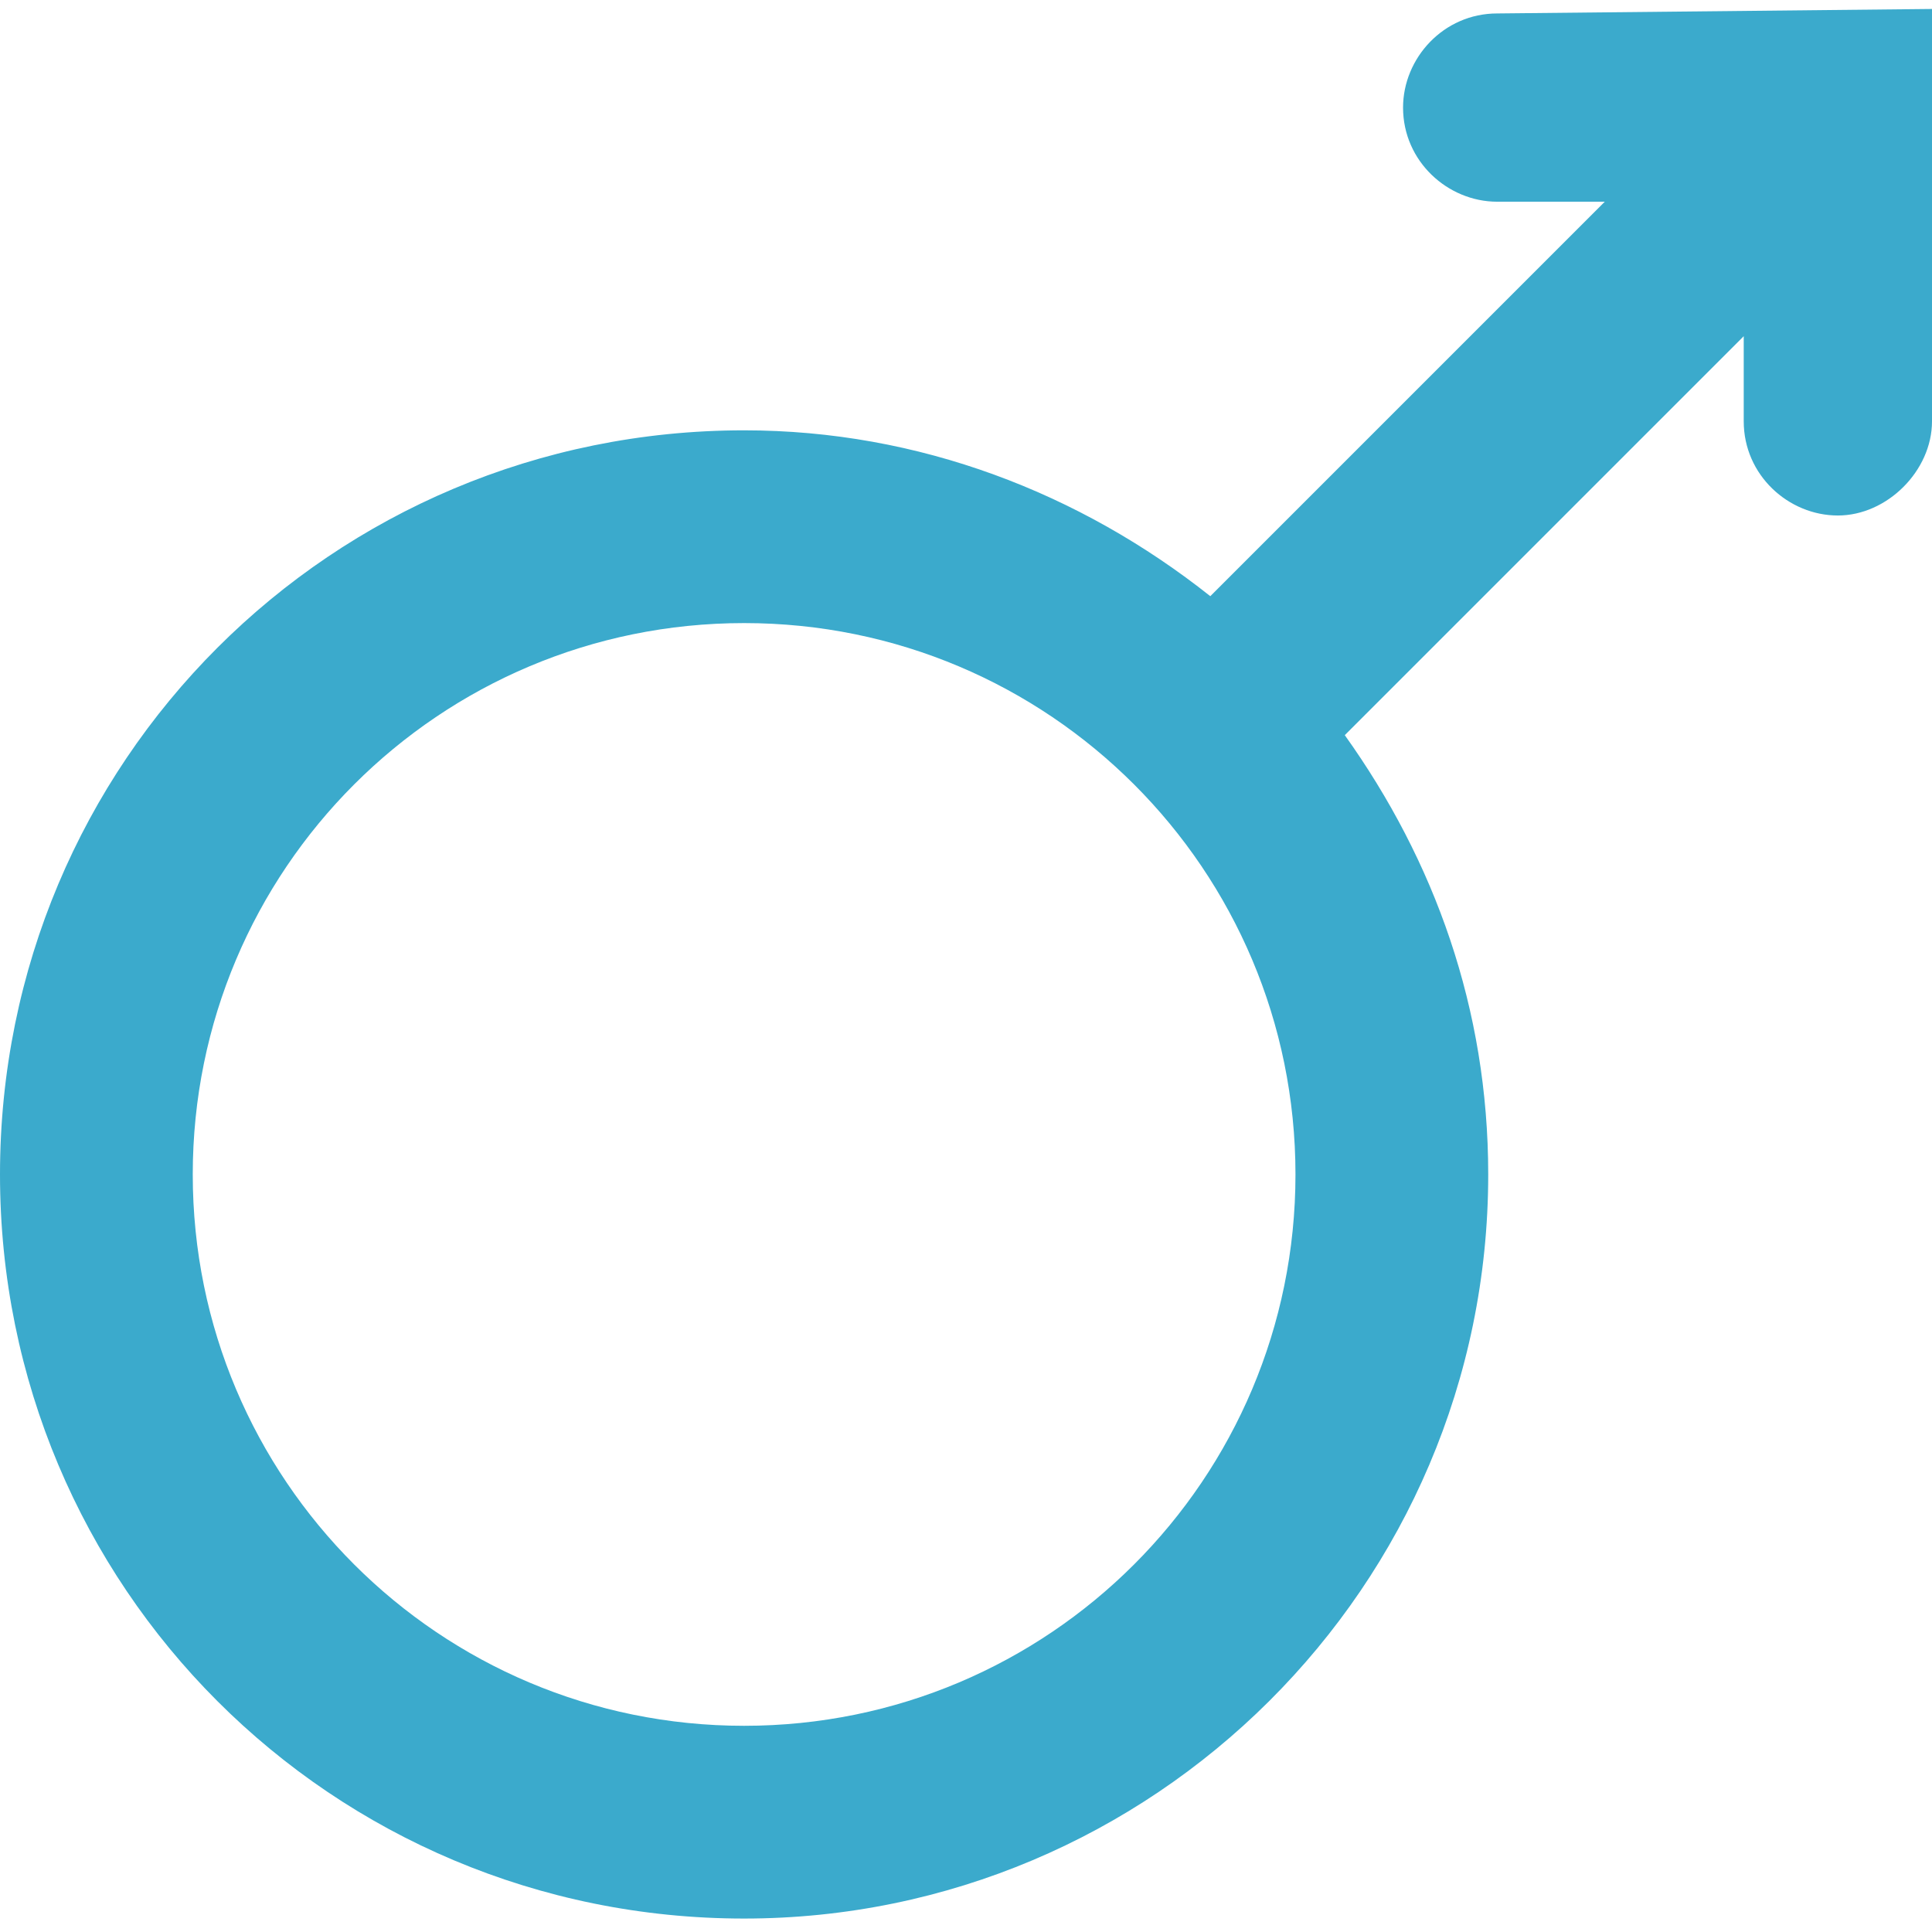
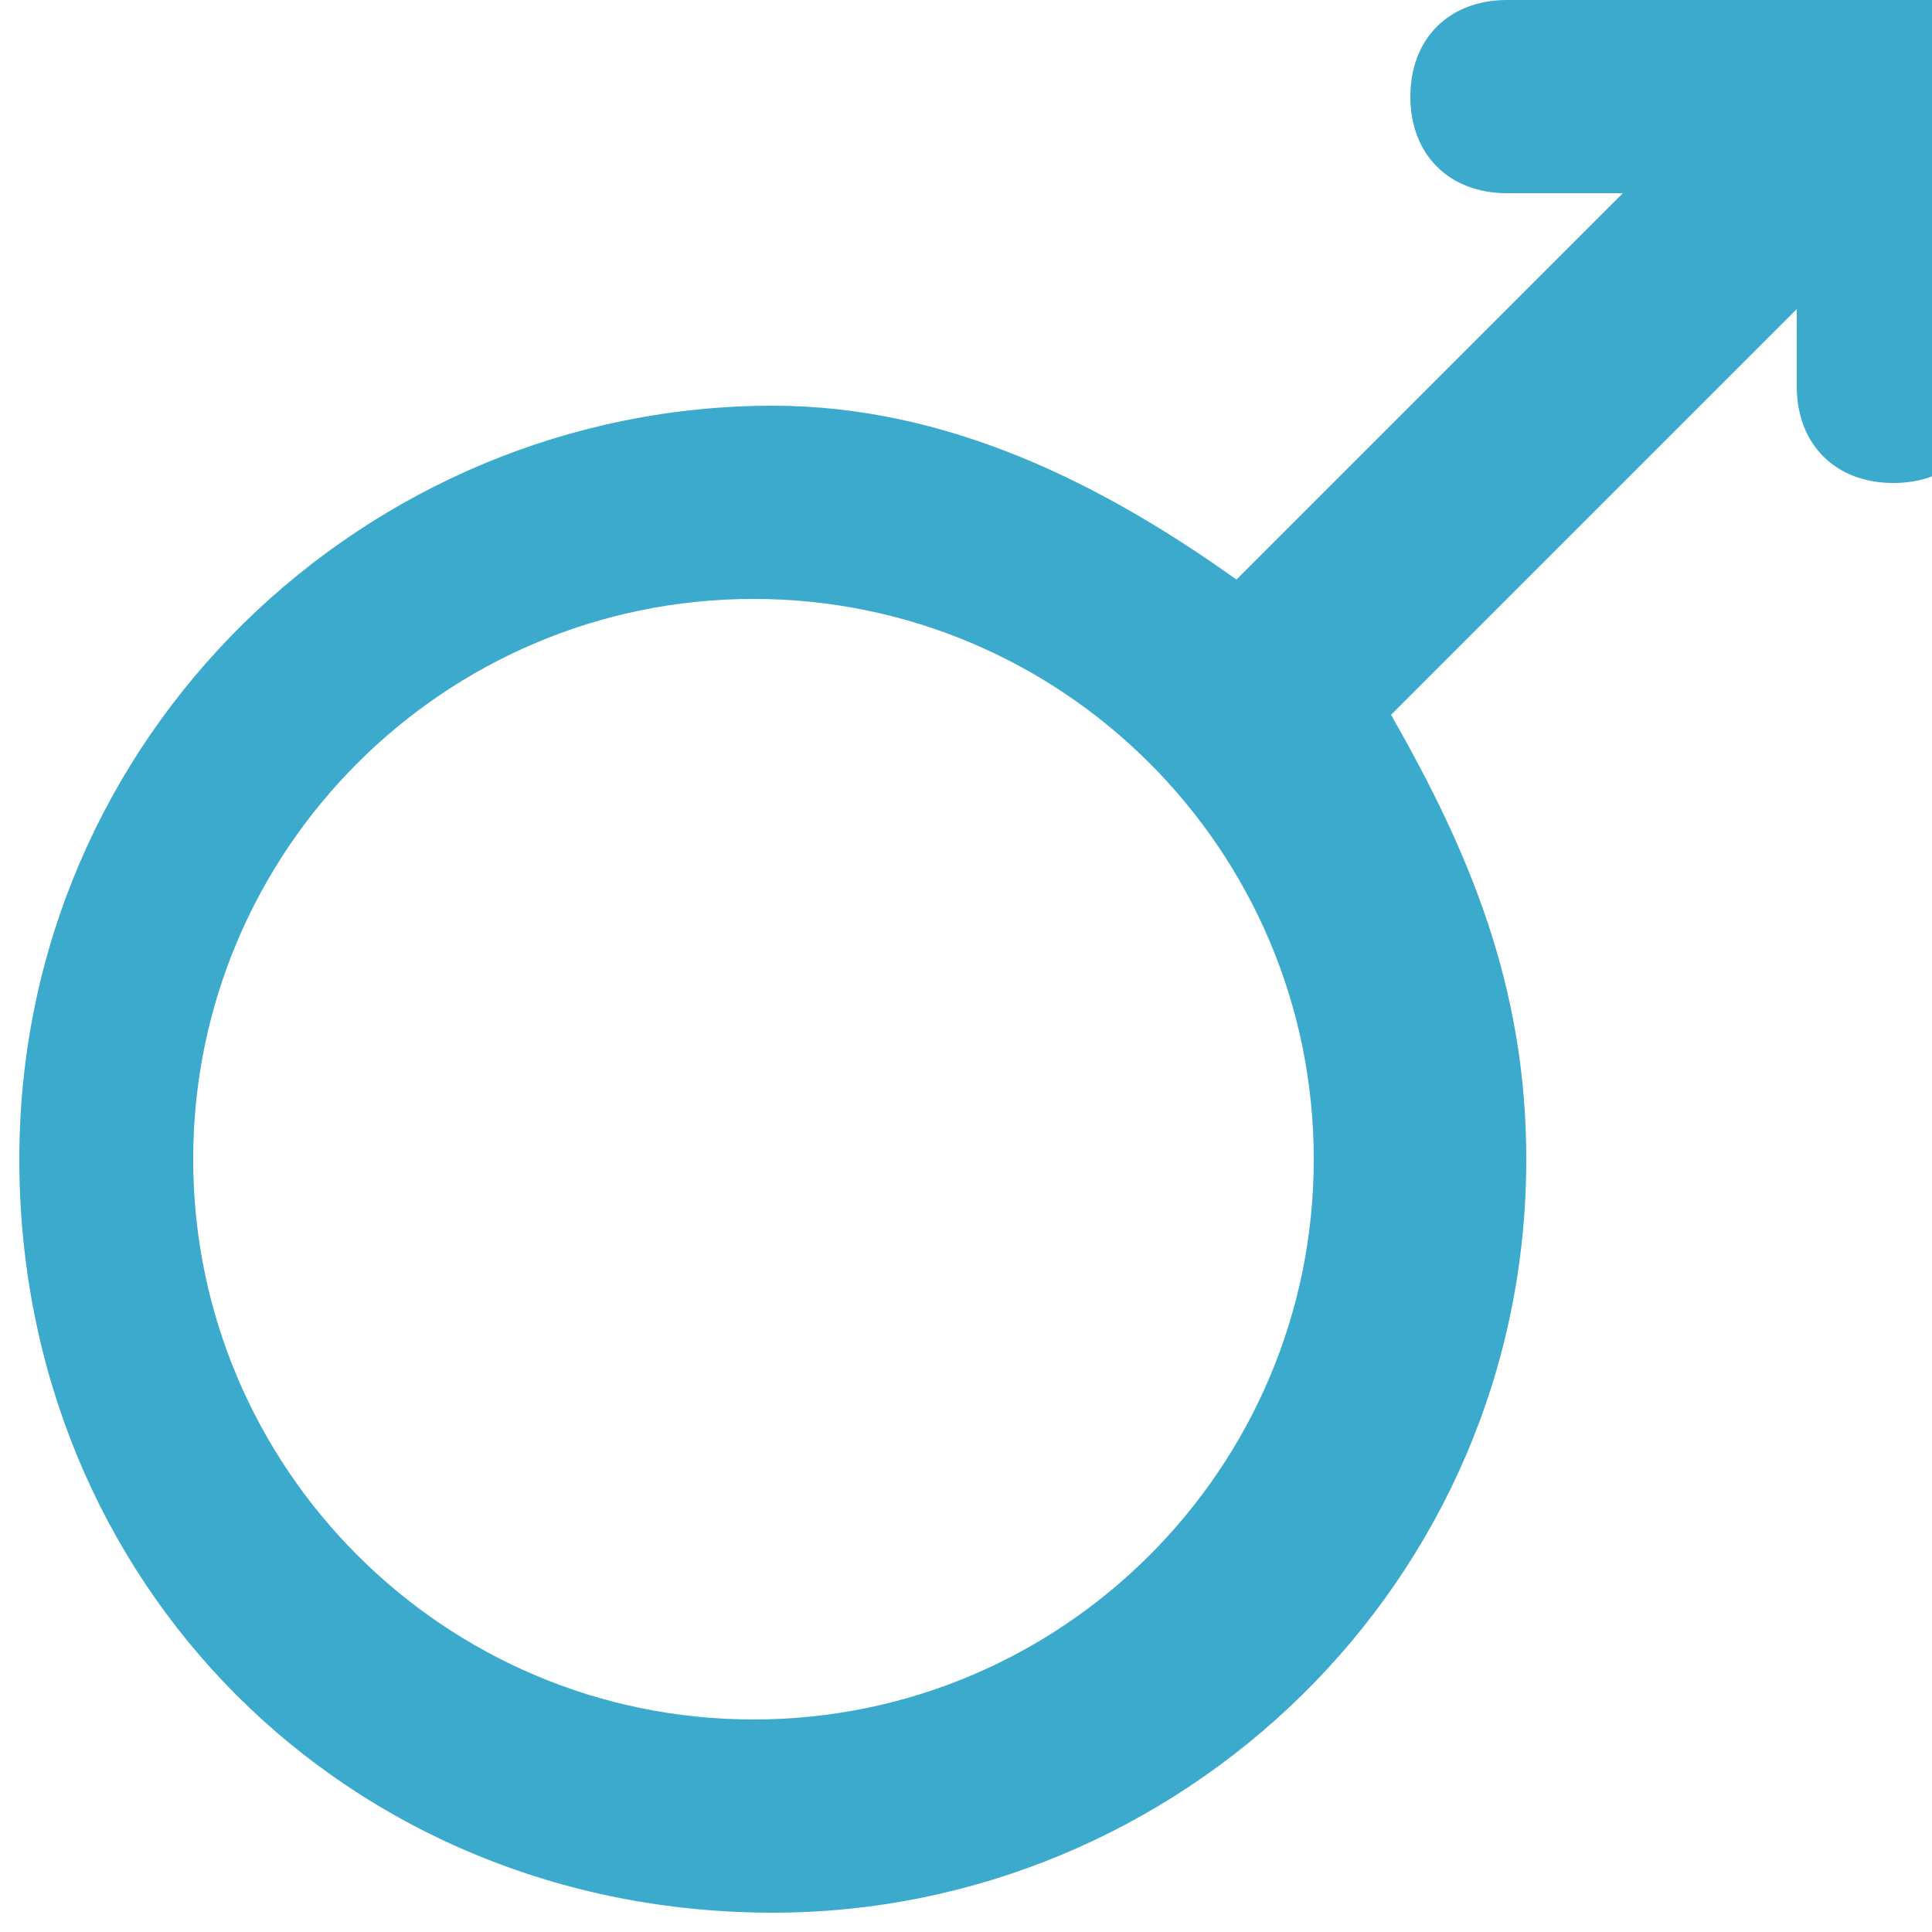
- <svg xmlns="http://www.w3.org/2000/svg" version="1.1" id="Capa_1" x="0px" y="0px" viewBox="-27 129.9 43.1 43.1" style="enable-background:new -27 129.9 43.1 43.1;" xml:space="preserve">
+ <svg xmlns="http://www.w3.org/2000/svg" version="1.1" id="Capa_1" x="0px" y="0px" viewBox="33.5 -2.5 10 10" style="enable-background:new 33.5 -2.5 10 10;" xml:space="preserve">
  <style type="text/css">
	.st0{fill:#3BAACC;}
</style>
  <g>
-     <path class="st0" d="M6.4,130.2c-1.2,0-2.1,1-2.1,2.1c0,1.2,1,2.1,2.1,2.1h2.4L0,143.2c-2.9-2.3-6.5-3.7-10.4-3.7   c-9.2,0-16.6,7.4-16.6,16.6s7.4,16.6,16.6,16.6c9.1,0,16.6-7.4,16.6-16.6c0-3.7-1.2-7-3.2-9.8l8.9-8.9v1.9c0,1.2,1,2.1,2.1,2.1   s2.1-1,2.1-2.1v-9.2L6.4,130.2L6.4,130.2z M-10.4,168.4c-6.8,0-12.3-5.5-12.3-12.3s5.5-12.3,12.3-12.3c6.8,0,12.3,5.5,12.3,12.3   S-3.6,168.4-10.4,168.4z" />
+     <path class="st0" d="M41.3-2.5c-0.3,0-0.5,0.2-0.5,0.5c0,0.3,0.2,0.5,0.5,0.5h0.6l-2,2c-0.7-0.5-1.5-0.9-2.4-0.9   c-2.1,0-3.9,1.7-3.9,3.9s1.7,3.9,3.9,3.9c2.1,0,3.9-1.7,3.9-3.9c0-0.9-0.3-1.6-0.7-2.3l2.1-2.1v0.4c0,0.3,0.2,0.5,0.5,0.5   s0.5-0.2,0.5-0.5v-2.1L41.3-2.5L41.3-2.5z M37.4,6.4c-1.6,0-2.9-1.3-2.9-2.9s1.3-2.9,2.9-2.9c1.6,0,2.9,1.3,2.9,2.9   S39,6.4,37.4,6.4z" />
  </g>
</svg>
